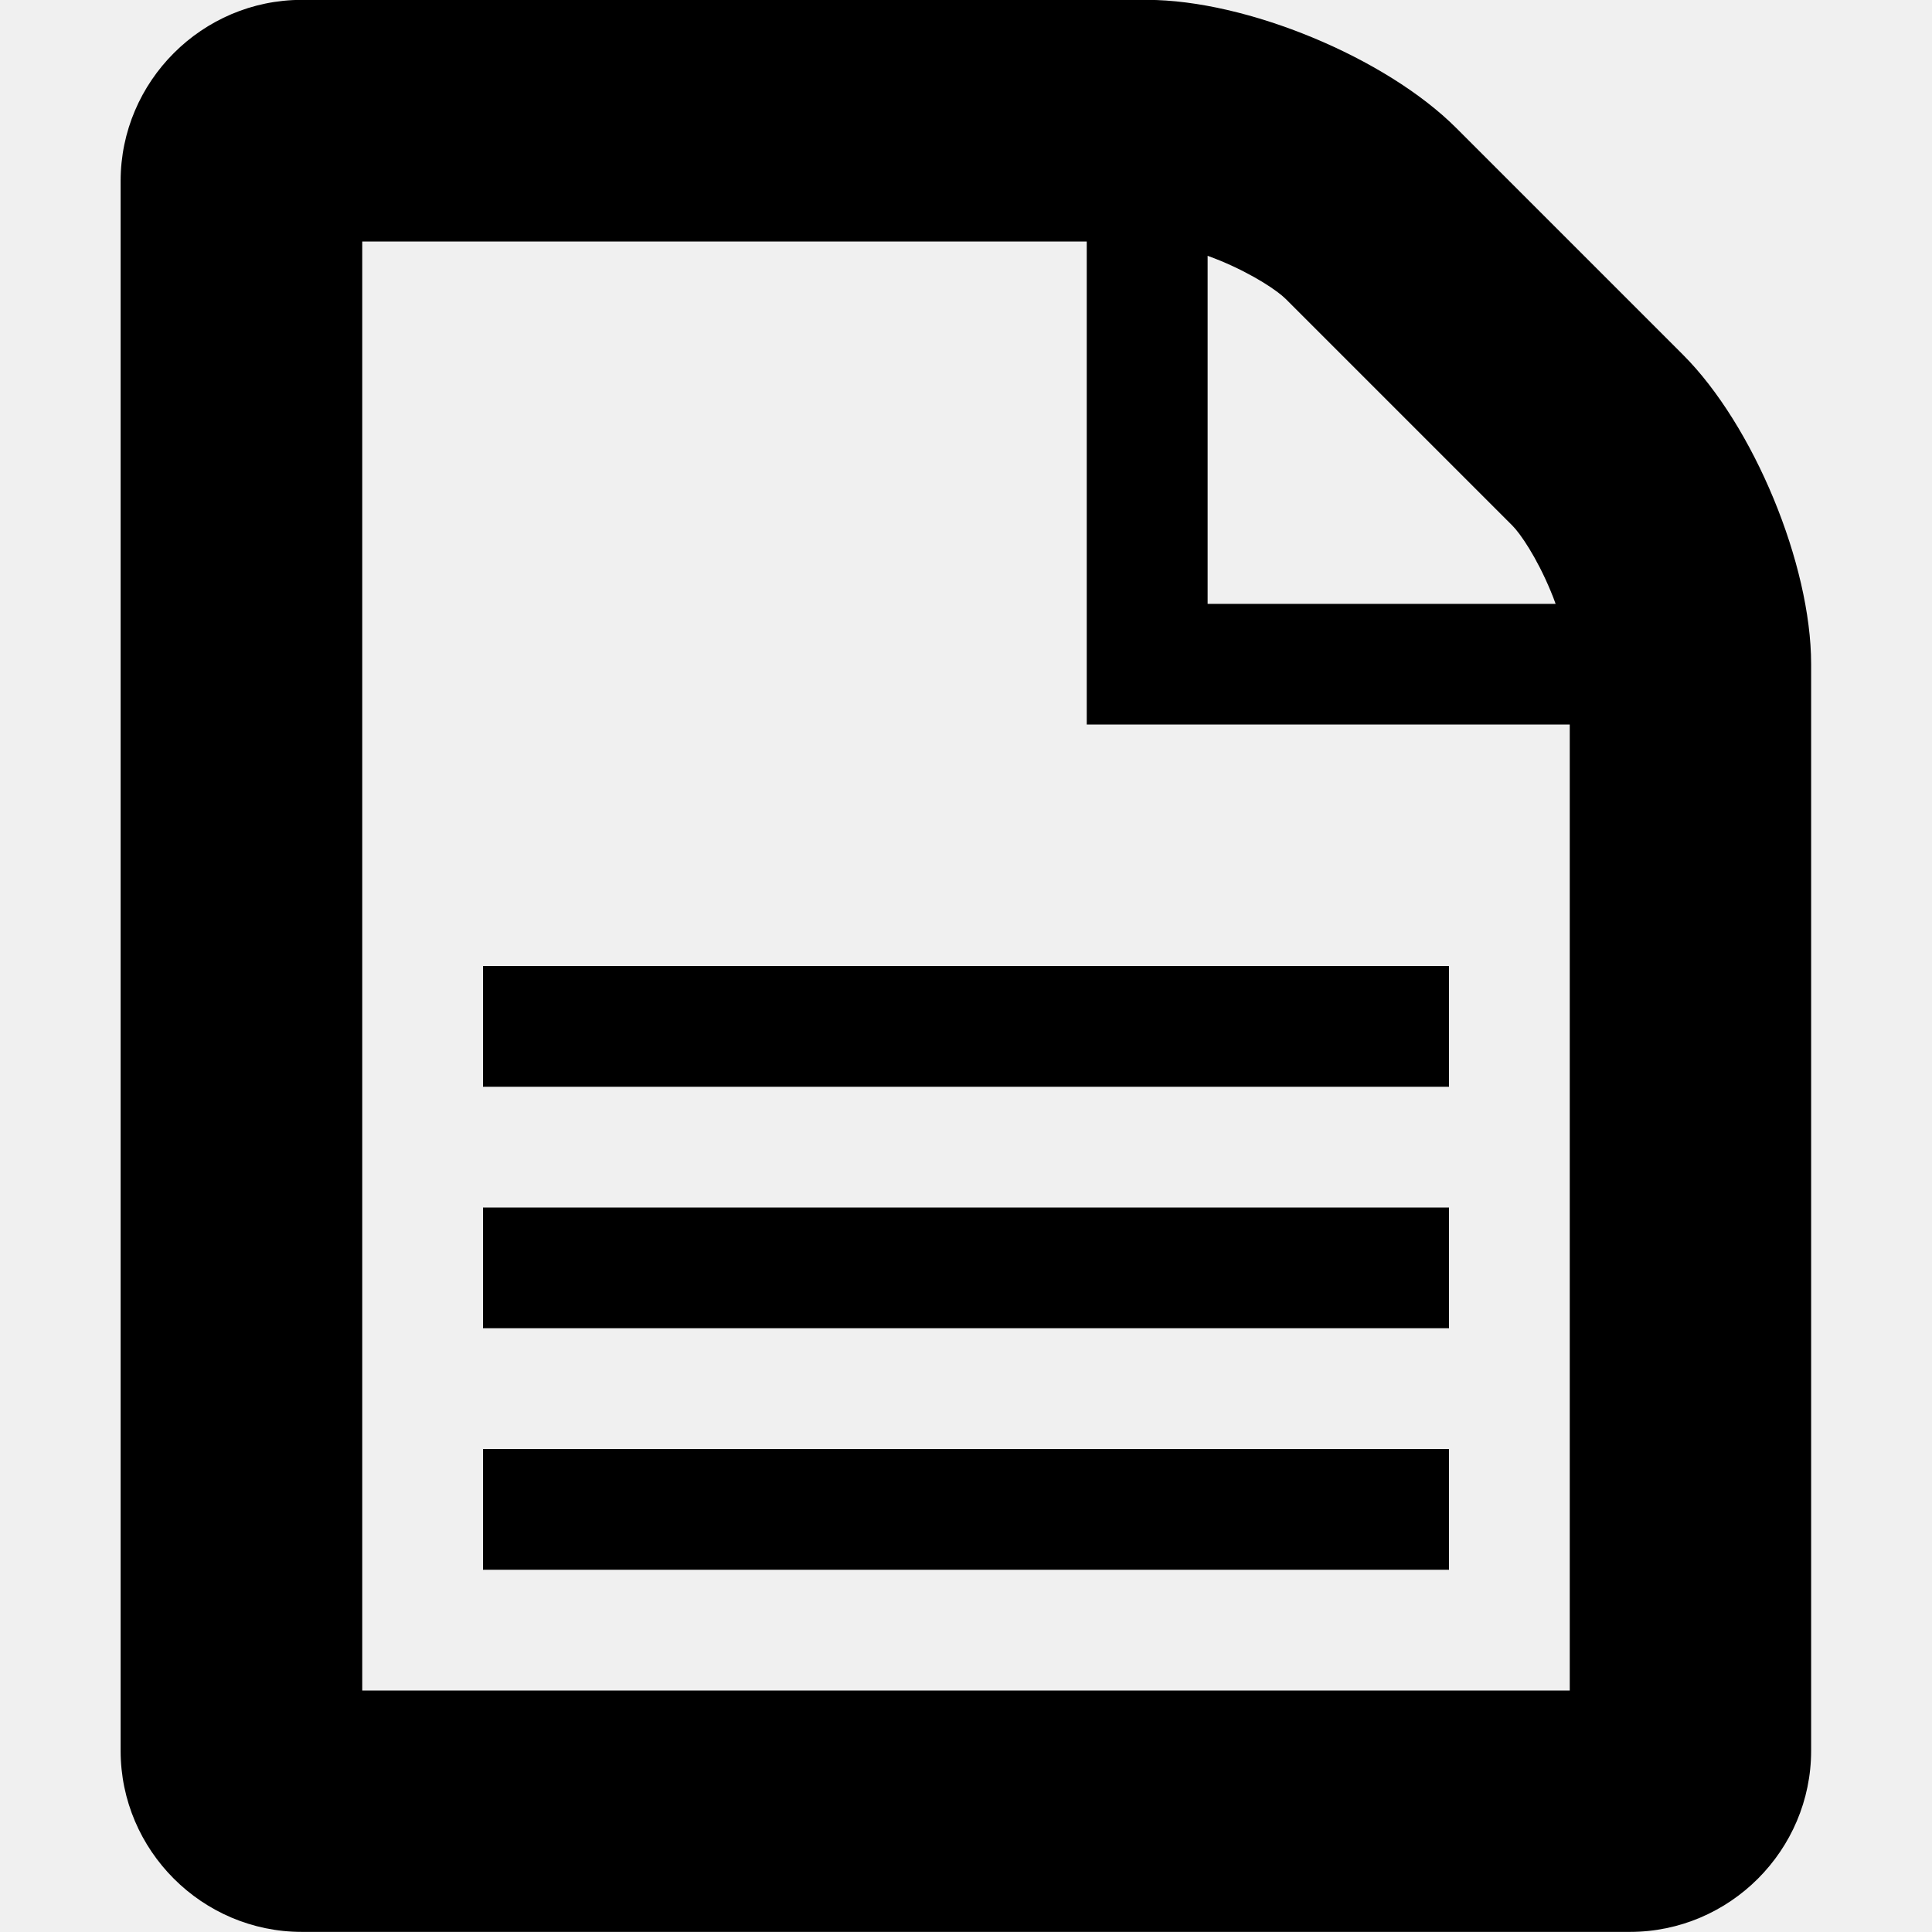
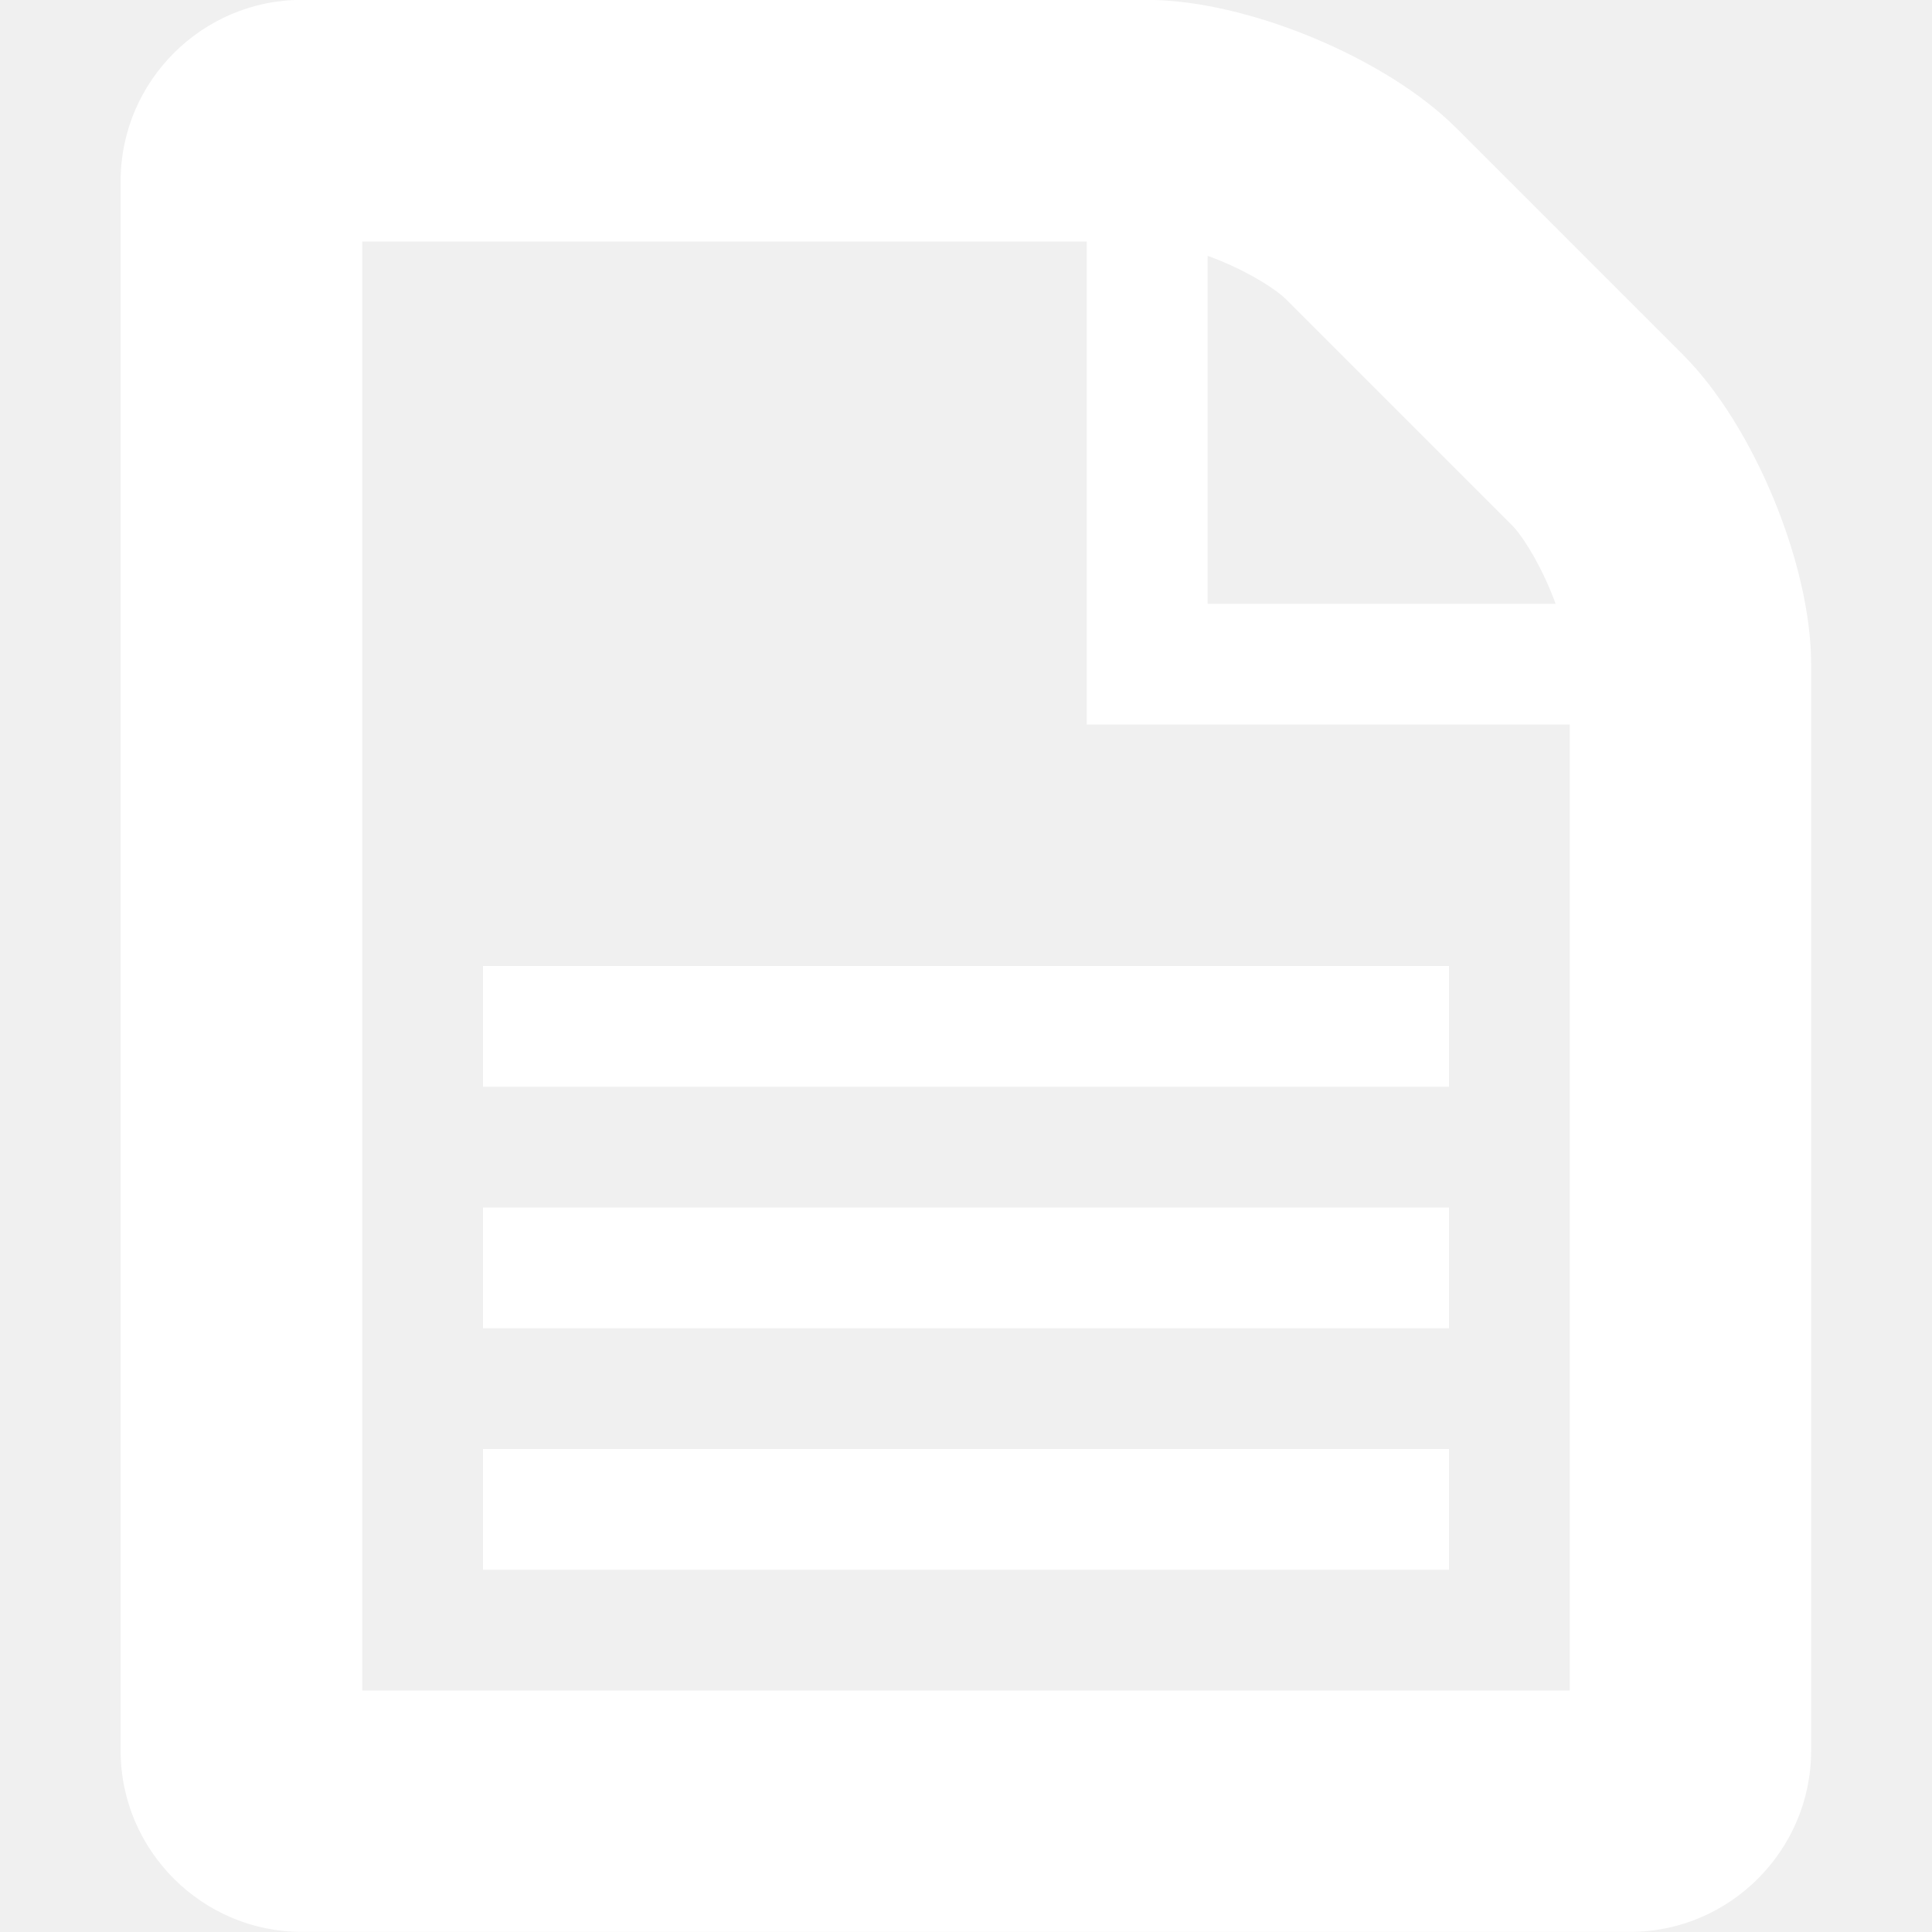
<svg xmlns="http://www.w3.org/2000/svg" version="1.1" width="16" height="16" viewBox="0 0 16 16">
-   <path d="M13.939 2.939l-1.879-1.879c-0.583-0.583-1.736-1.061-2.561-1.061h-7c-0.825 0-1.5 0.675-1.5 1.5v13c0 0.825 0.675 1.5 1.5 1.5h11c0.825 0 1.5-0.675 1.5-1.5v-9c0-0.825-0.477-1.977-1.061-2.561zM10 2.118c0.034 0.013 0.070 0.026 0.106 0.041 0.282 0.117 0.478 0.253 0.541 0.316l1.879 1.879c0.063 0.063 0.199 0.259 0.316 0.541 0.015 0.036 0.029 0.071 0.041 0.106h-2.882v-2.882zM13 14h-10v-12h6v4h4v8zM4 8h8v1h-8zM4 10h8v1h-8zM4 12h8v1h-8z" fill="#000000" />
+   <path d="M13.939 2.939l-1.879-1.879c-0.583-0.583-1.736-1.061-2.561-1.061h-7c-0.825 0-1.5 0.675-1.5 1.5v13c0 0.825 0.675 1.5 1.5 1.5h11c0.825 0 1.5-0.675 1.5-1.5v-9c0-0.825-0.477-1.977-1.061-2.561zM10 2.118c0.034 0.013 0.070 0.026 0.106 0.041 0.282 0.117 0.478 0.253 0.541 0.316l1.879 1.879c0.063 0.063 0.199 0.259 0.316 0.541 0.015 0.036 0.029 0.071 0.041 0.106h-2.882v-2.882zM13 14h-10v-12h6v4h4v8zM4 8h8v1h-8zM4 10h8v1h-8zM4 12h8v1h-8z" fill="#FFF" />
</svg>
